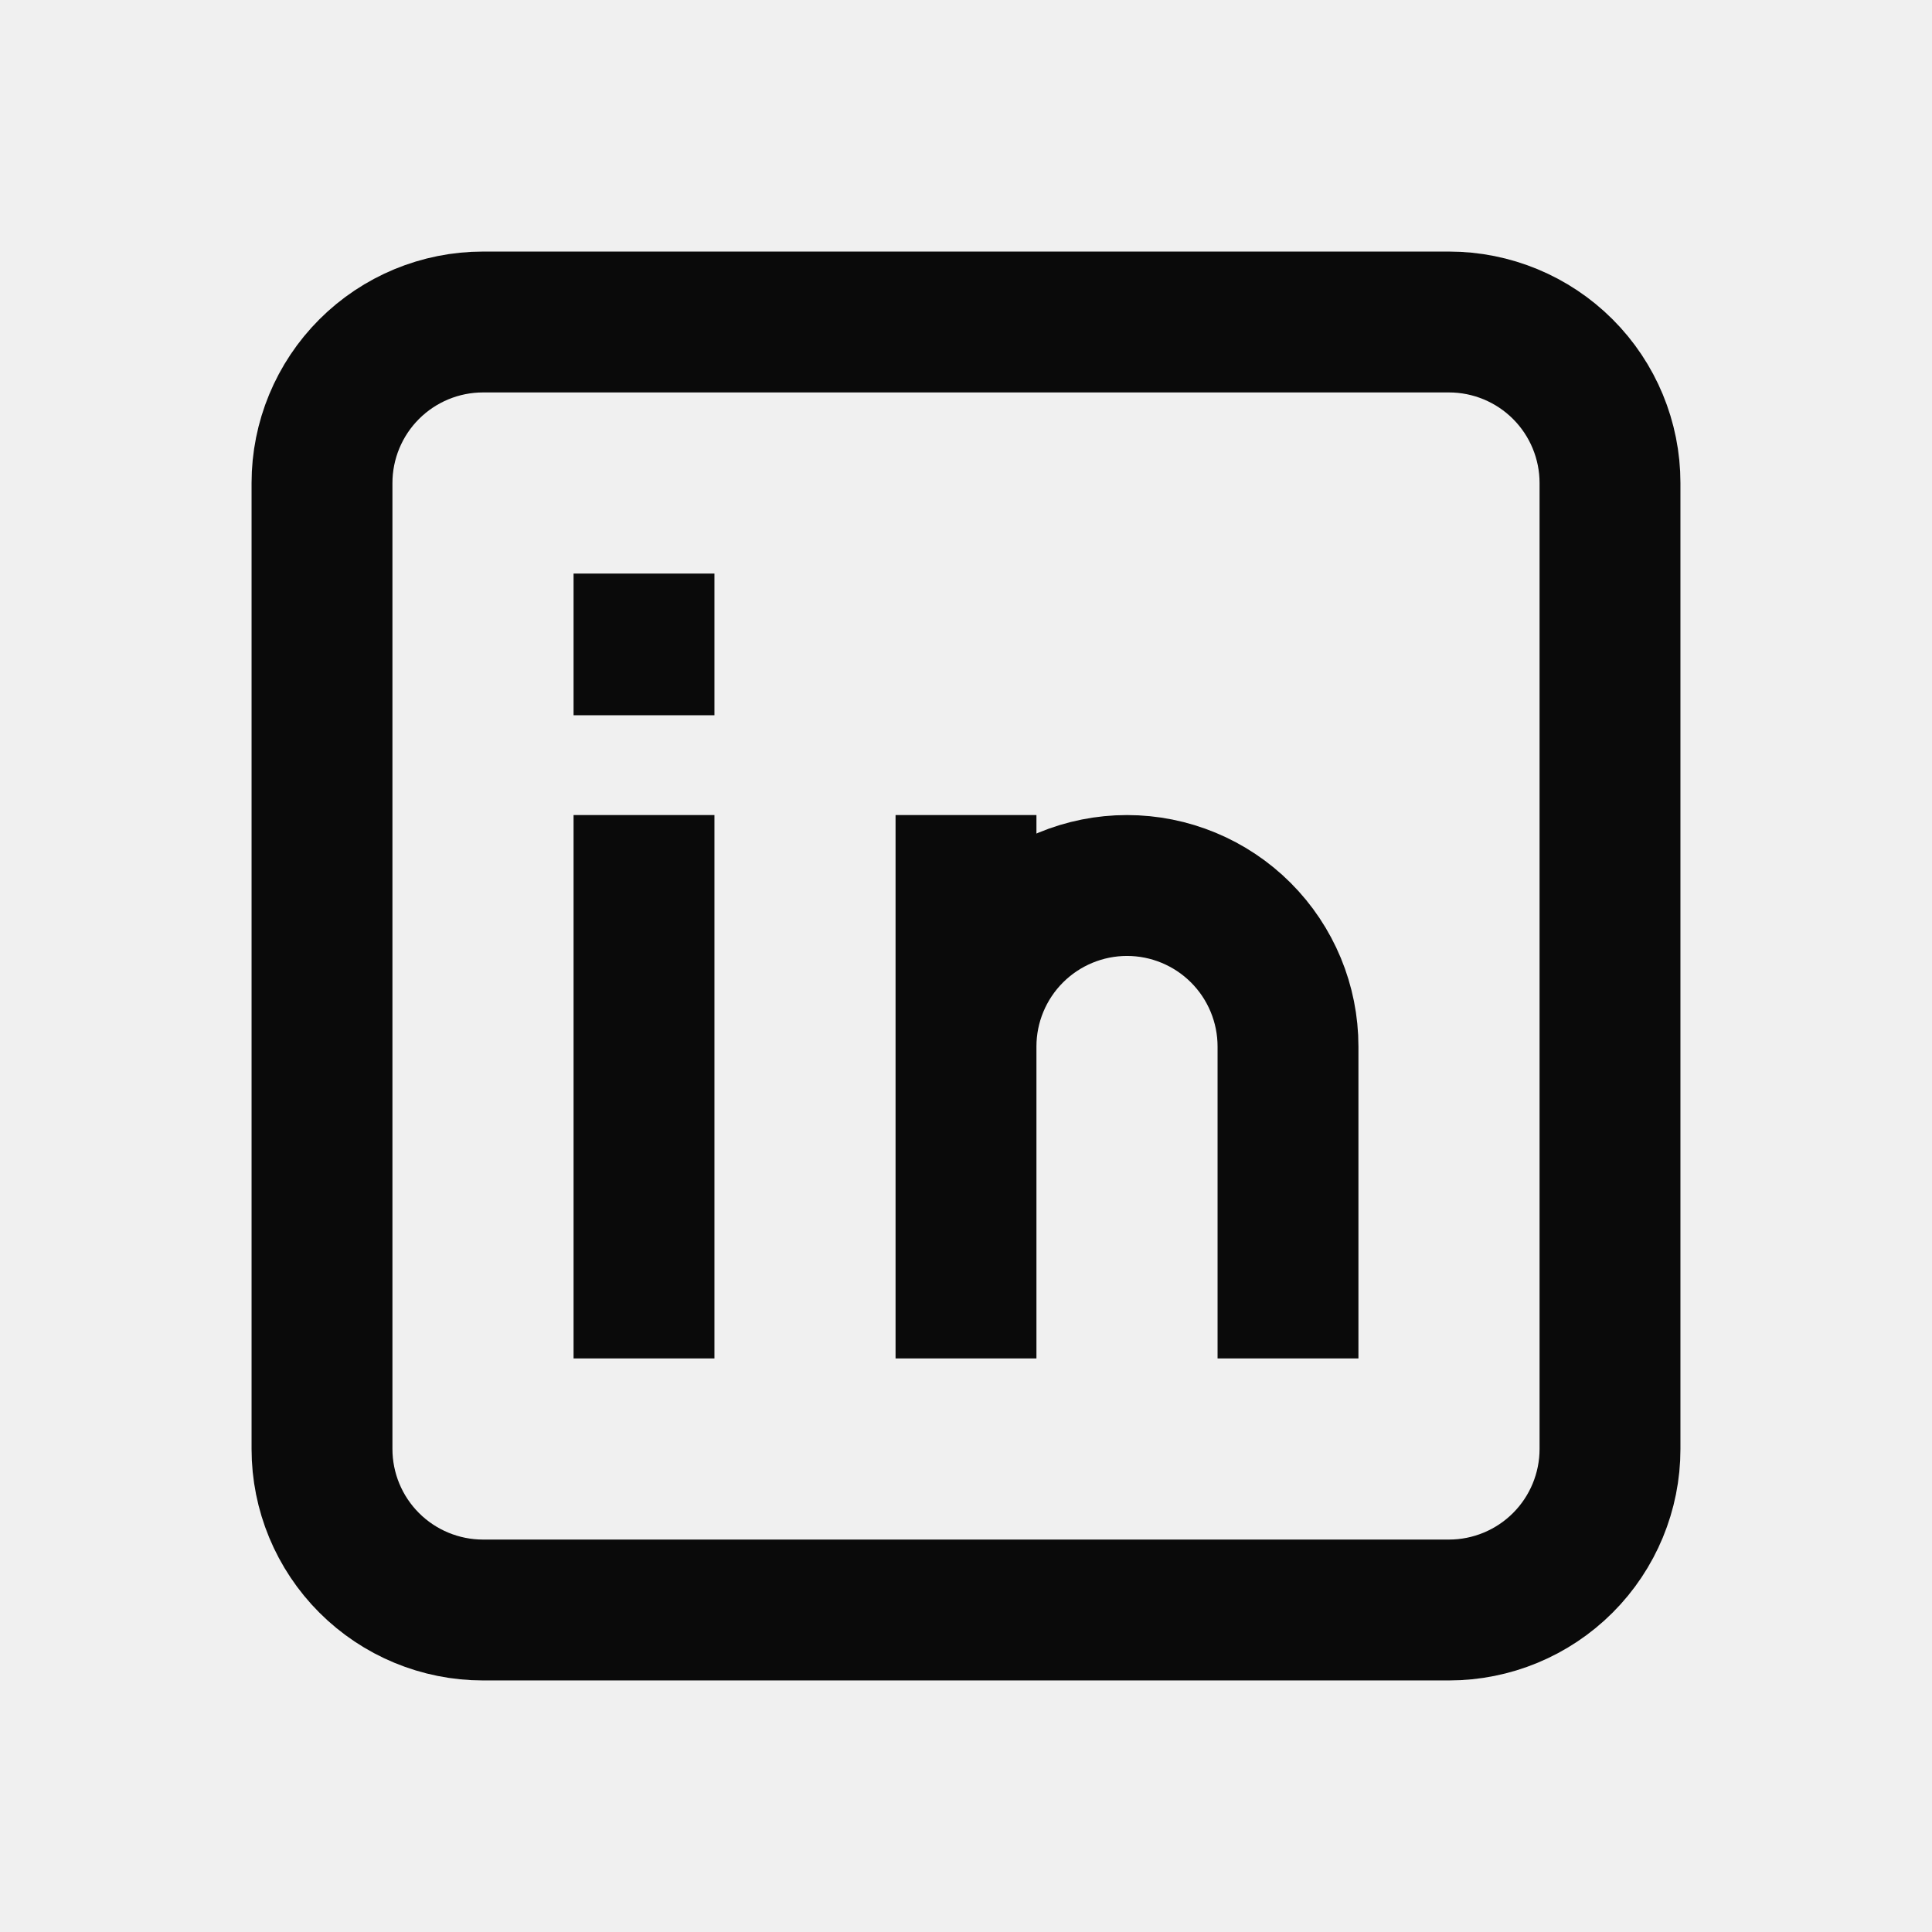
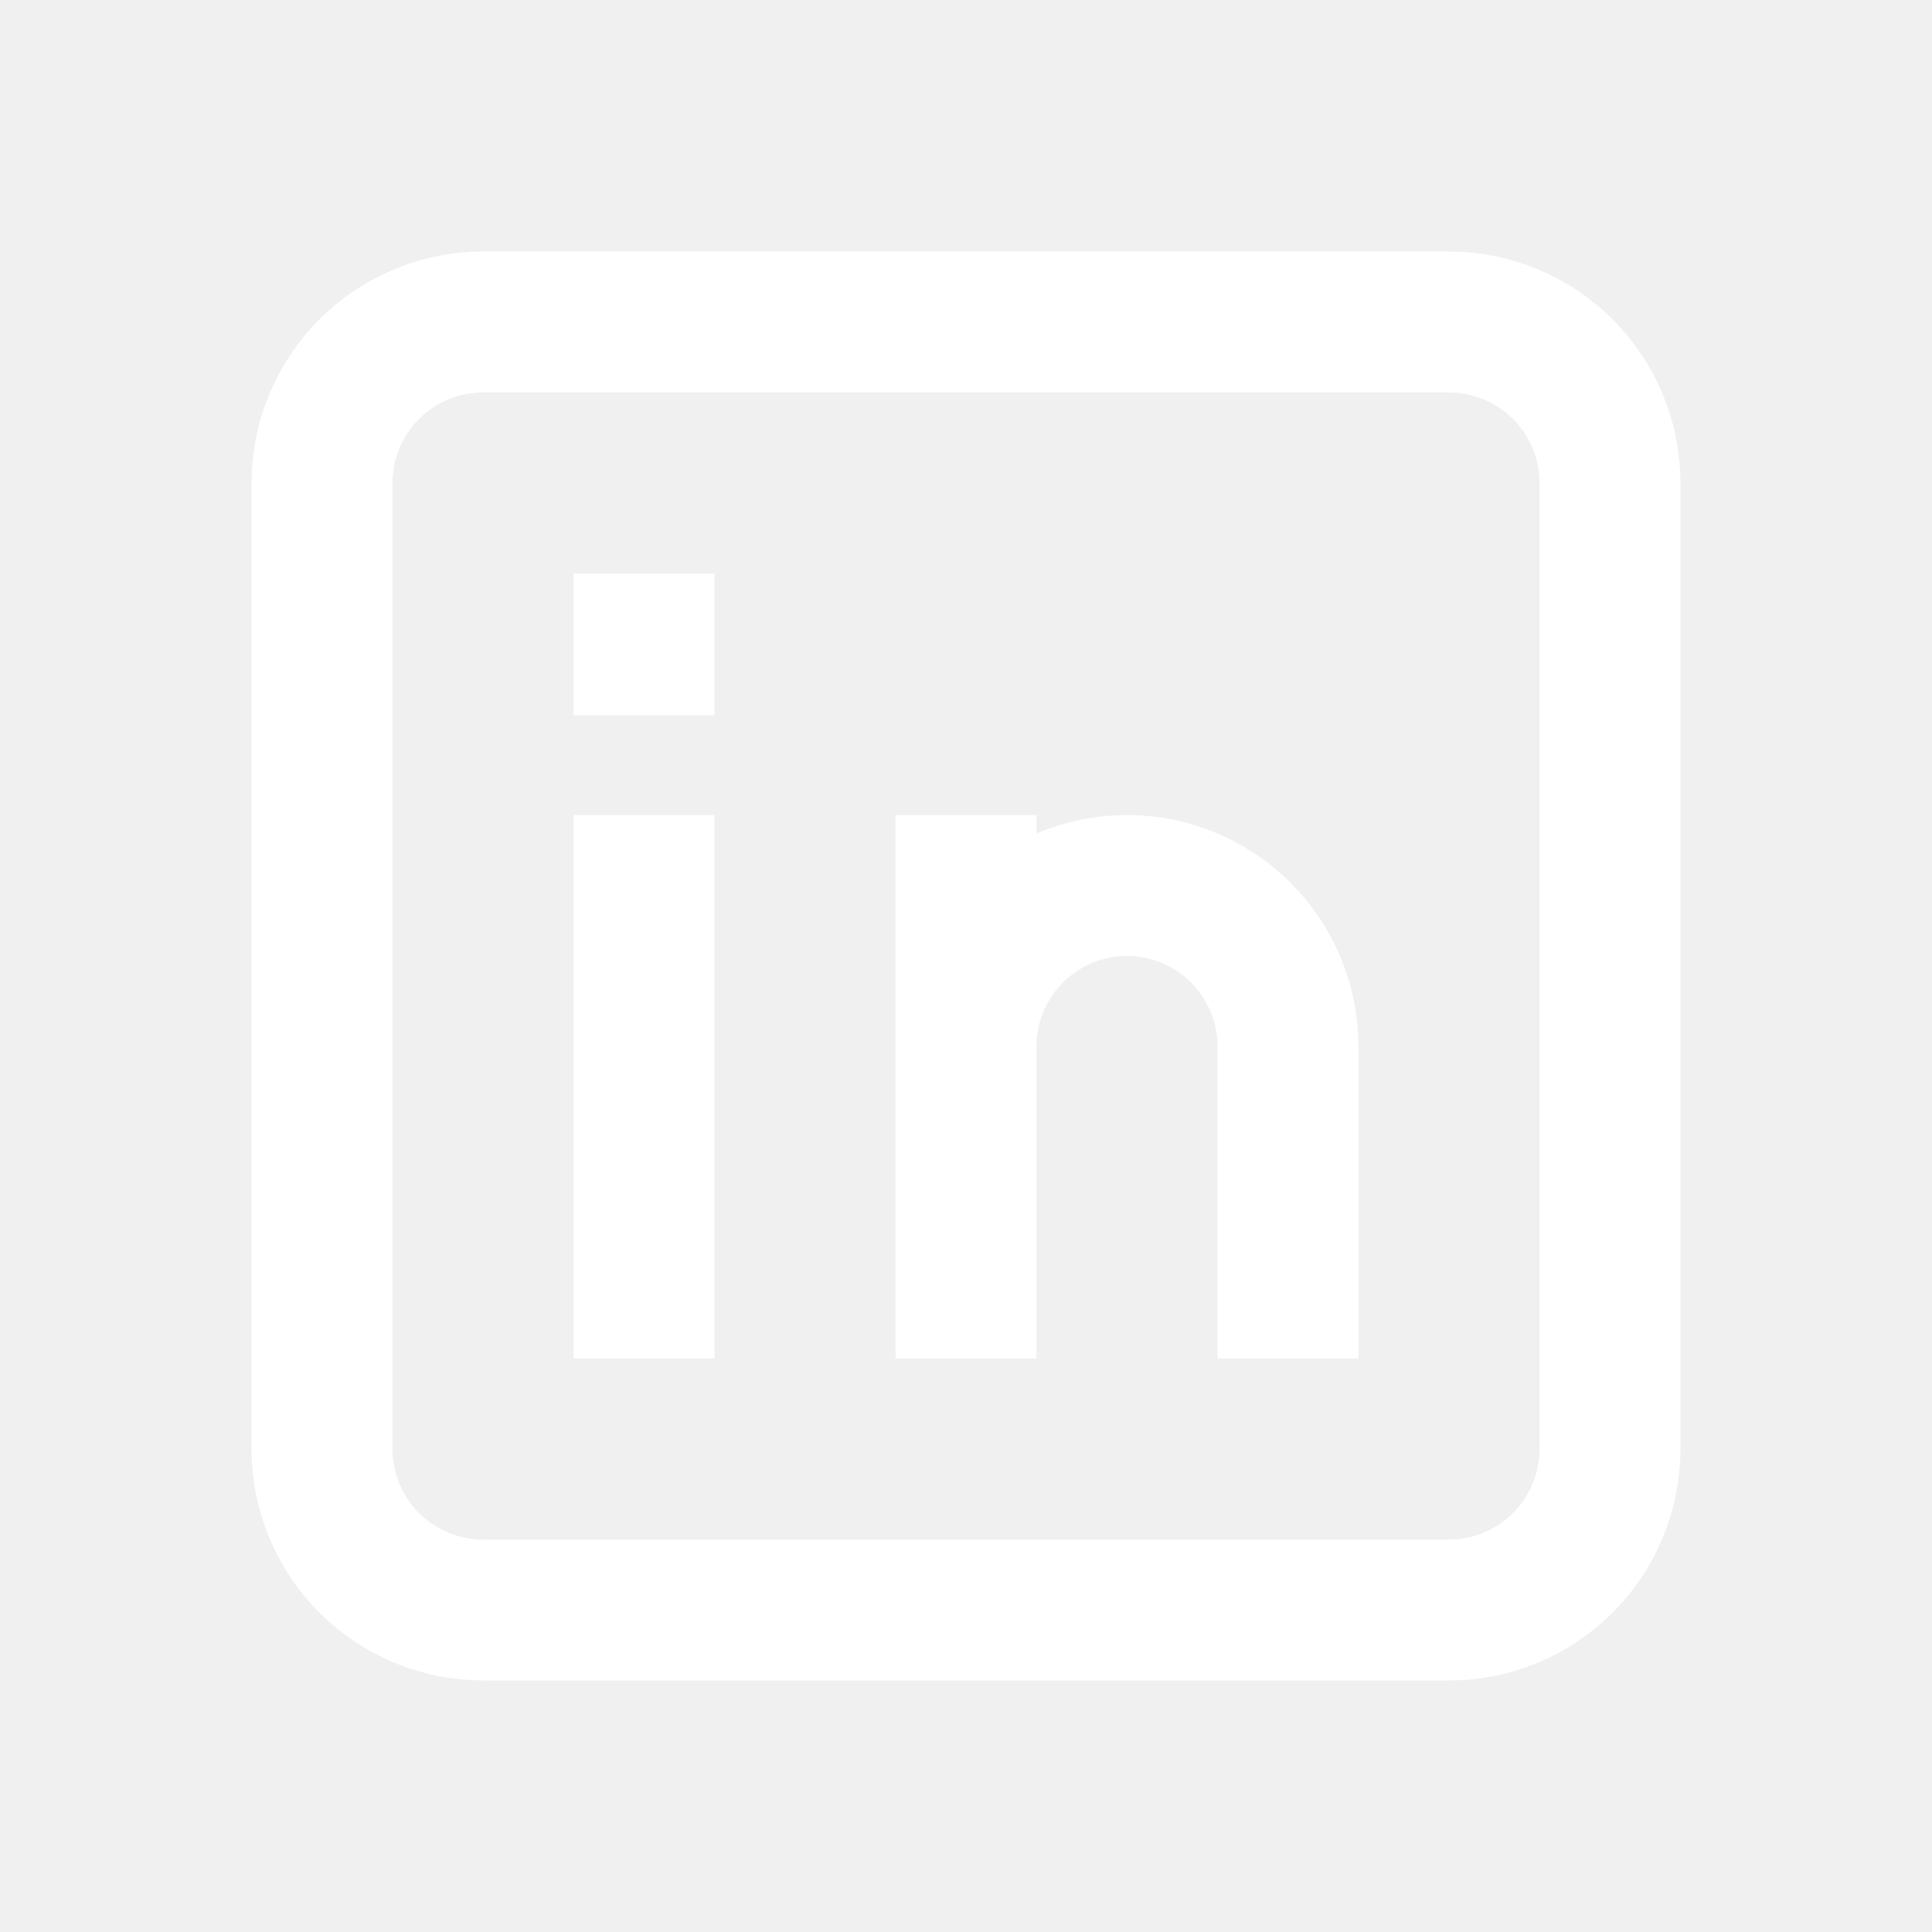
<svg xmlns="http://www.w3.org/2000/svg" width="24" height="24" viewBox="0 0 24 24" fill="none">
-   <path d="M8 11V16M8 8V8.01M12 16V11M16 16V13C16 12.47 15.789 11.961 15.414 11.586C15.039 11.211 14.53 11 14 11C13.47 11 12.961 11.211 12.586 11.586C12.211 11.961 12 12.47 12 13M4 6C4 5.47 4.211 4.961 4.586 4.586C4.961 4.211 5.47 4 6 4H18C18.53 4 19.039 4.211 19.414 4.586C19.789 4.961 20 5.47 20 6V18C20 18.53 19.789 19.039 19.414 19.414C19.039 19.789 18.53 20 18 20H6C5.47 20 4.961 19.789 4.586 19.414C4.211 19.039 4 18.53 4 18V6Z" stroke="#0A0A0A" stroke-width="1.75" stroke-linecap="square" />
+   <path d="M8 11V16M8 8V8.01M12 16V11M16 16V13C16 12.47 15.789 11.961 15.414 11.586C15.039 11.211 14.53 11 14 11C13.47 11 12.961 11.211 12.586 11.586C12.211 11.961 12 12.47 12 13M4 6C4 5.47 4.211 4.961 4.586 4.586C4.961 4.211 5.47 4 6 4H18C18.53 4 19.039 4.211 19.414 4.586C19.789 4.961 20 5.47 20 6V18C20 18.53 19.789 19.039 19.414 19.414C19.039 19.789 18.53 20 18 20H6C5.47 20 4.961 19.789 4.586 19.414C4.211 19.039 4 18.53 4 18V6Z" stroke="white" stroke-width="1.75" stroke-linecap="square" />
</svg>
